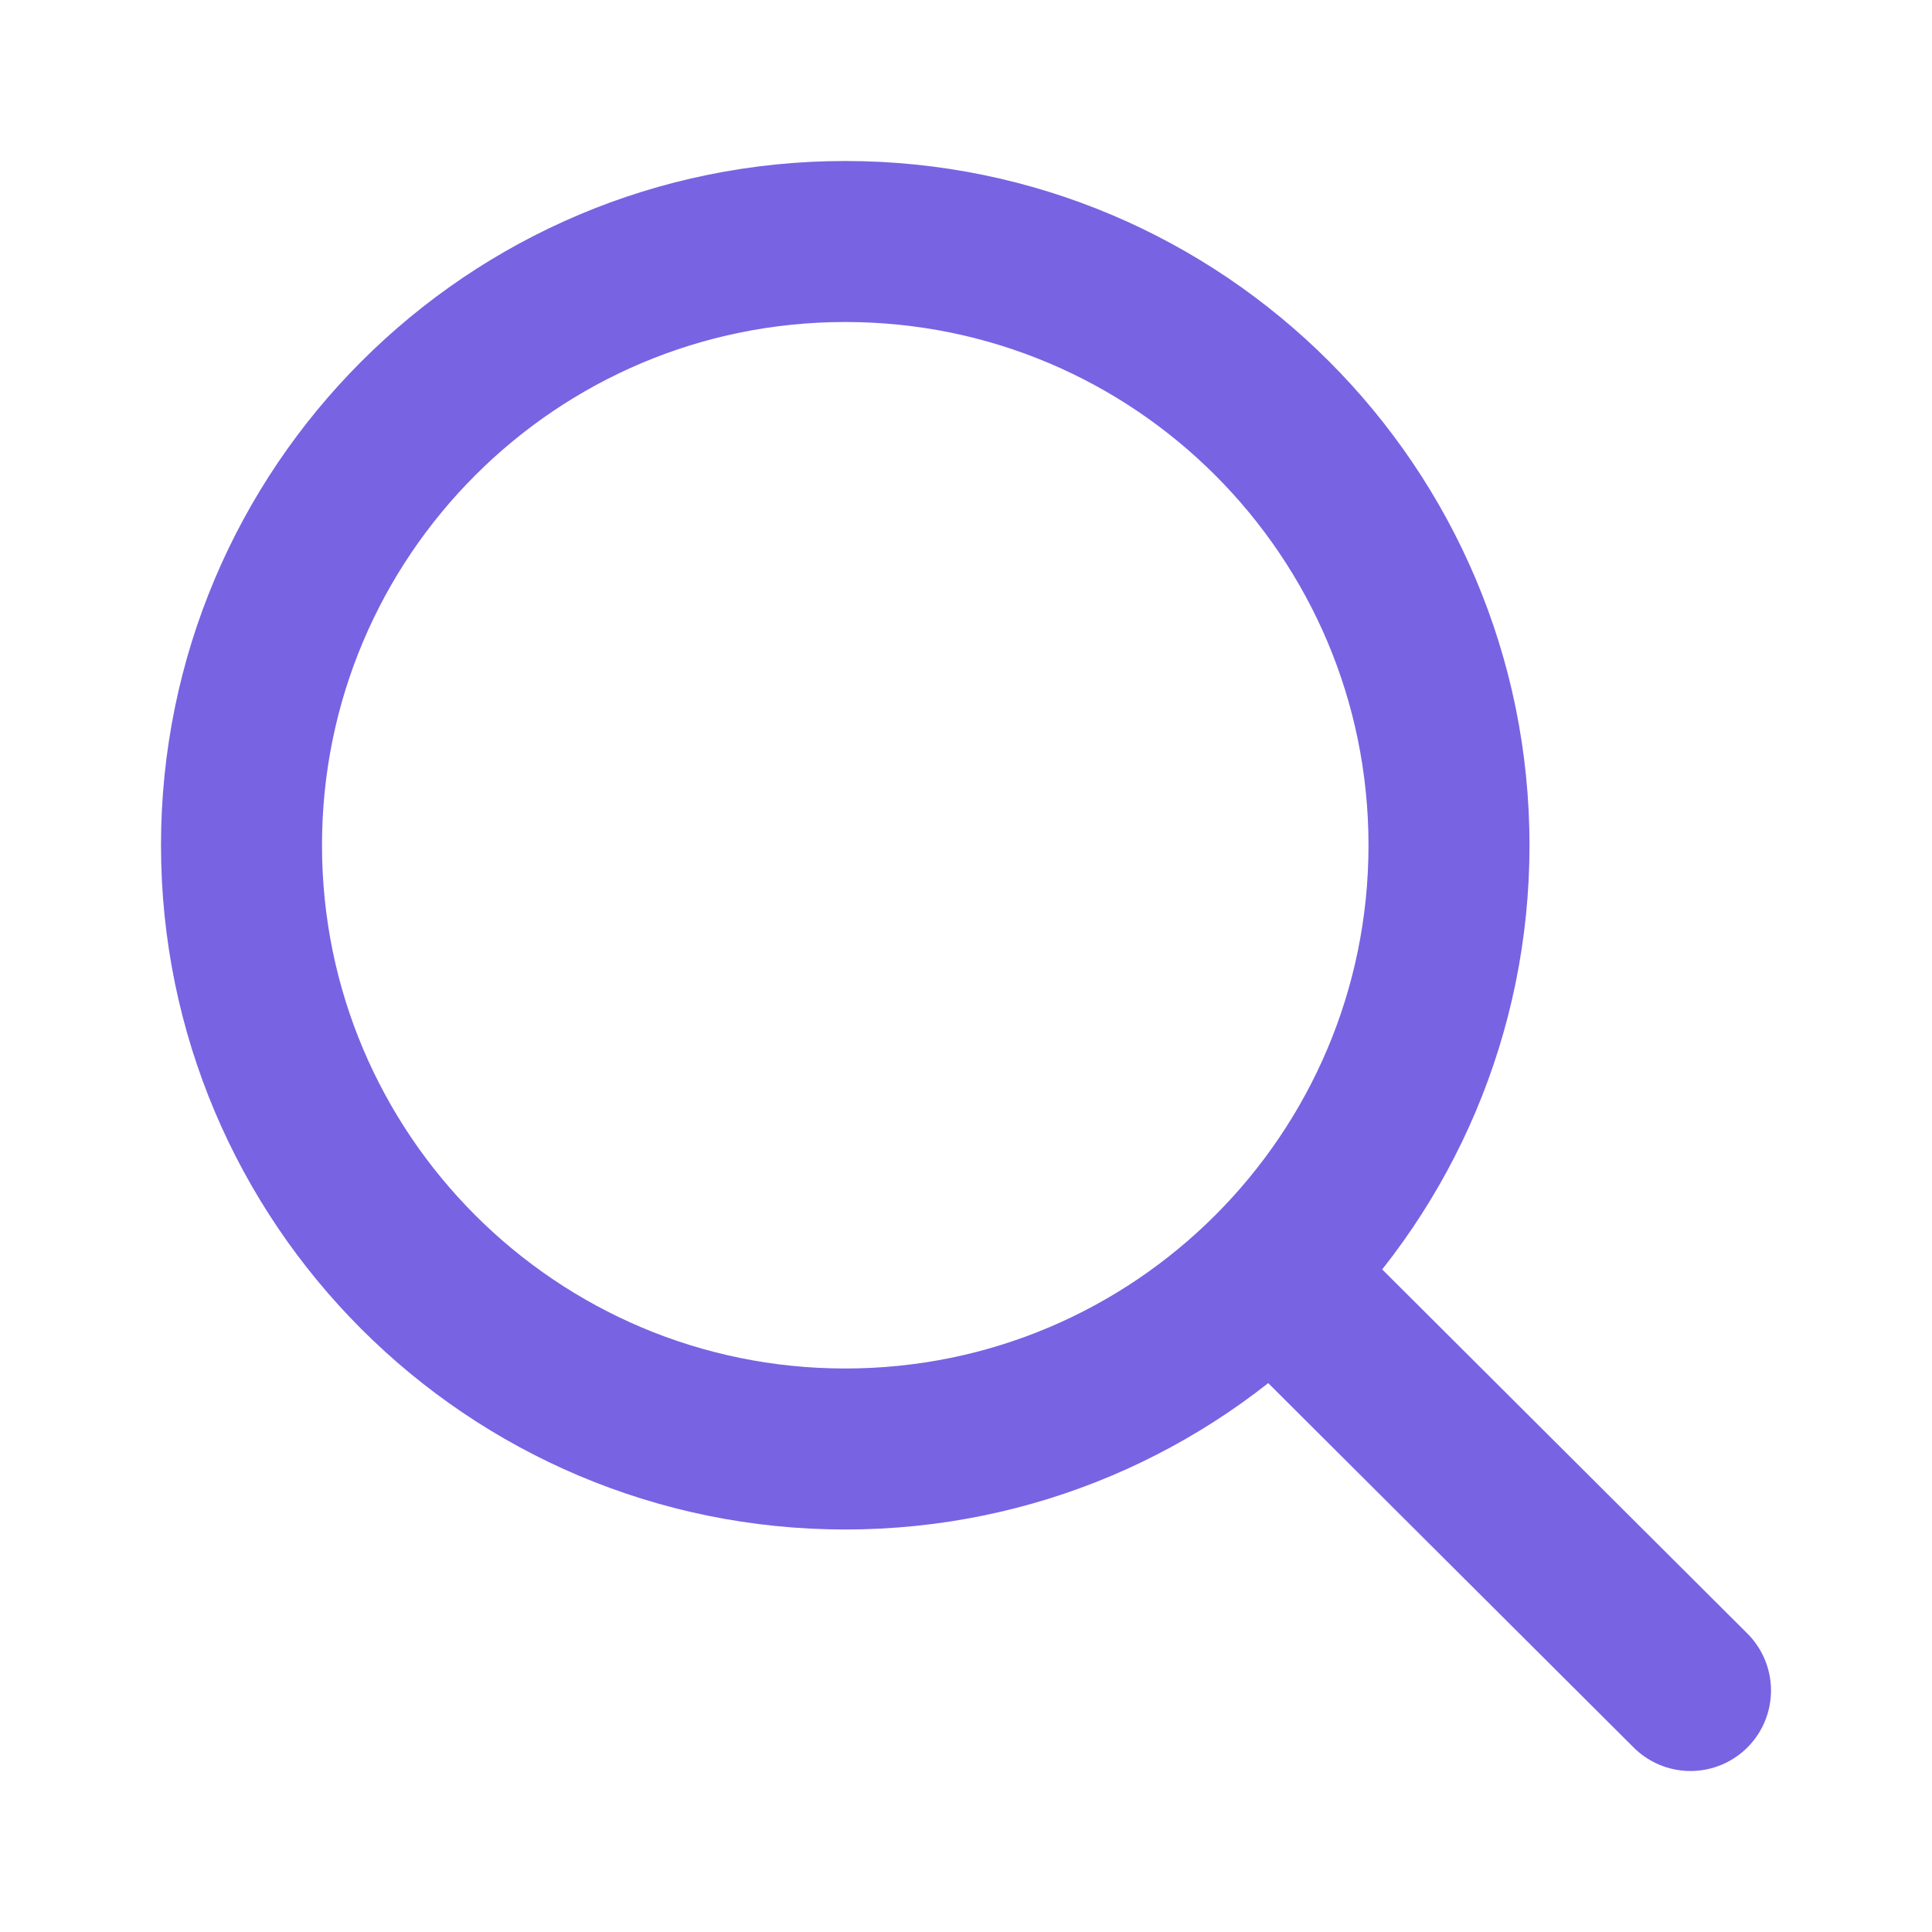
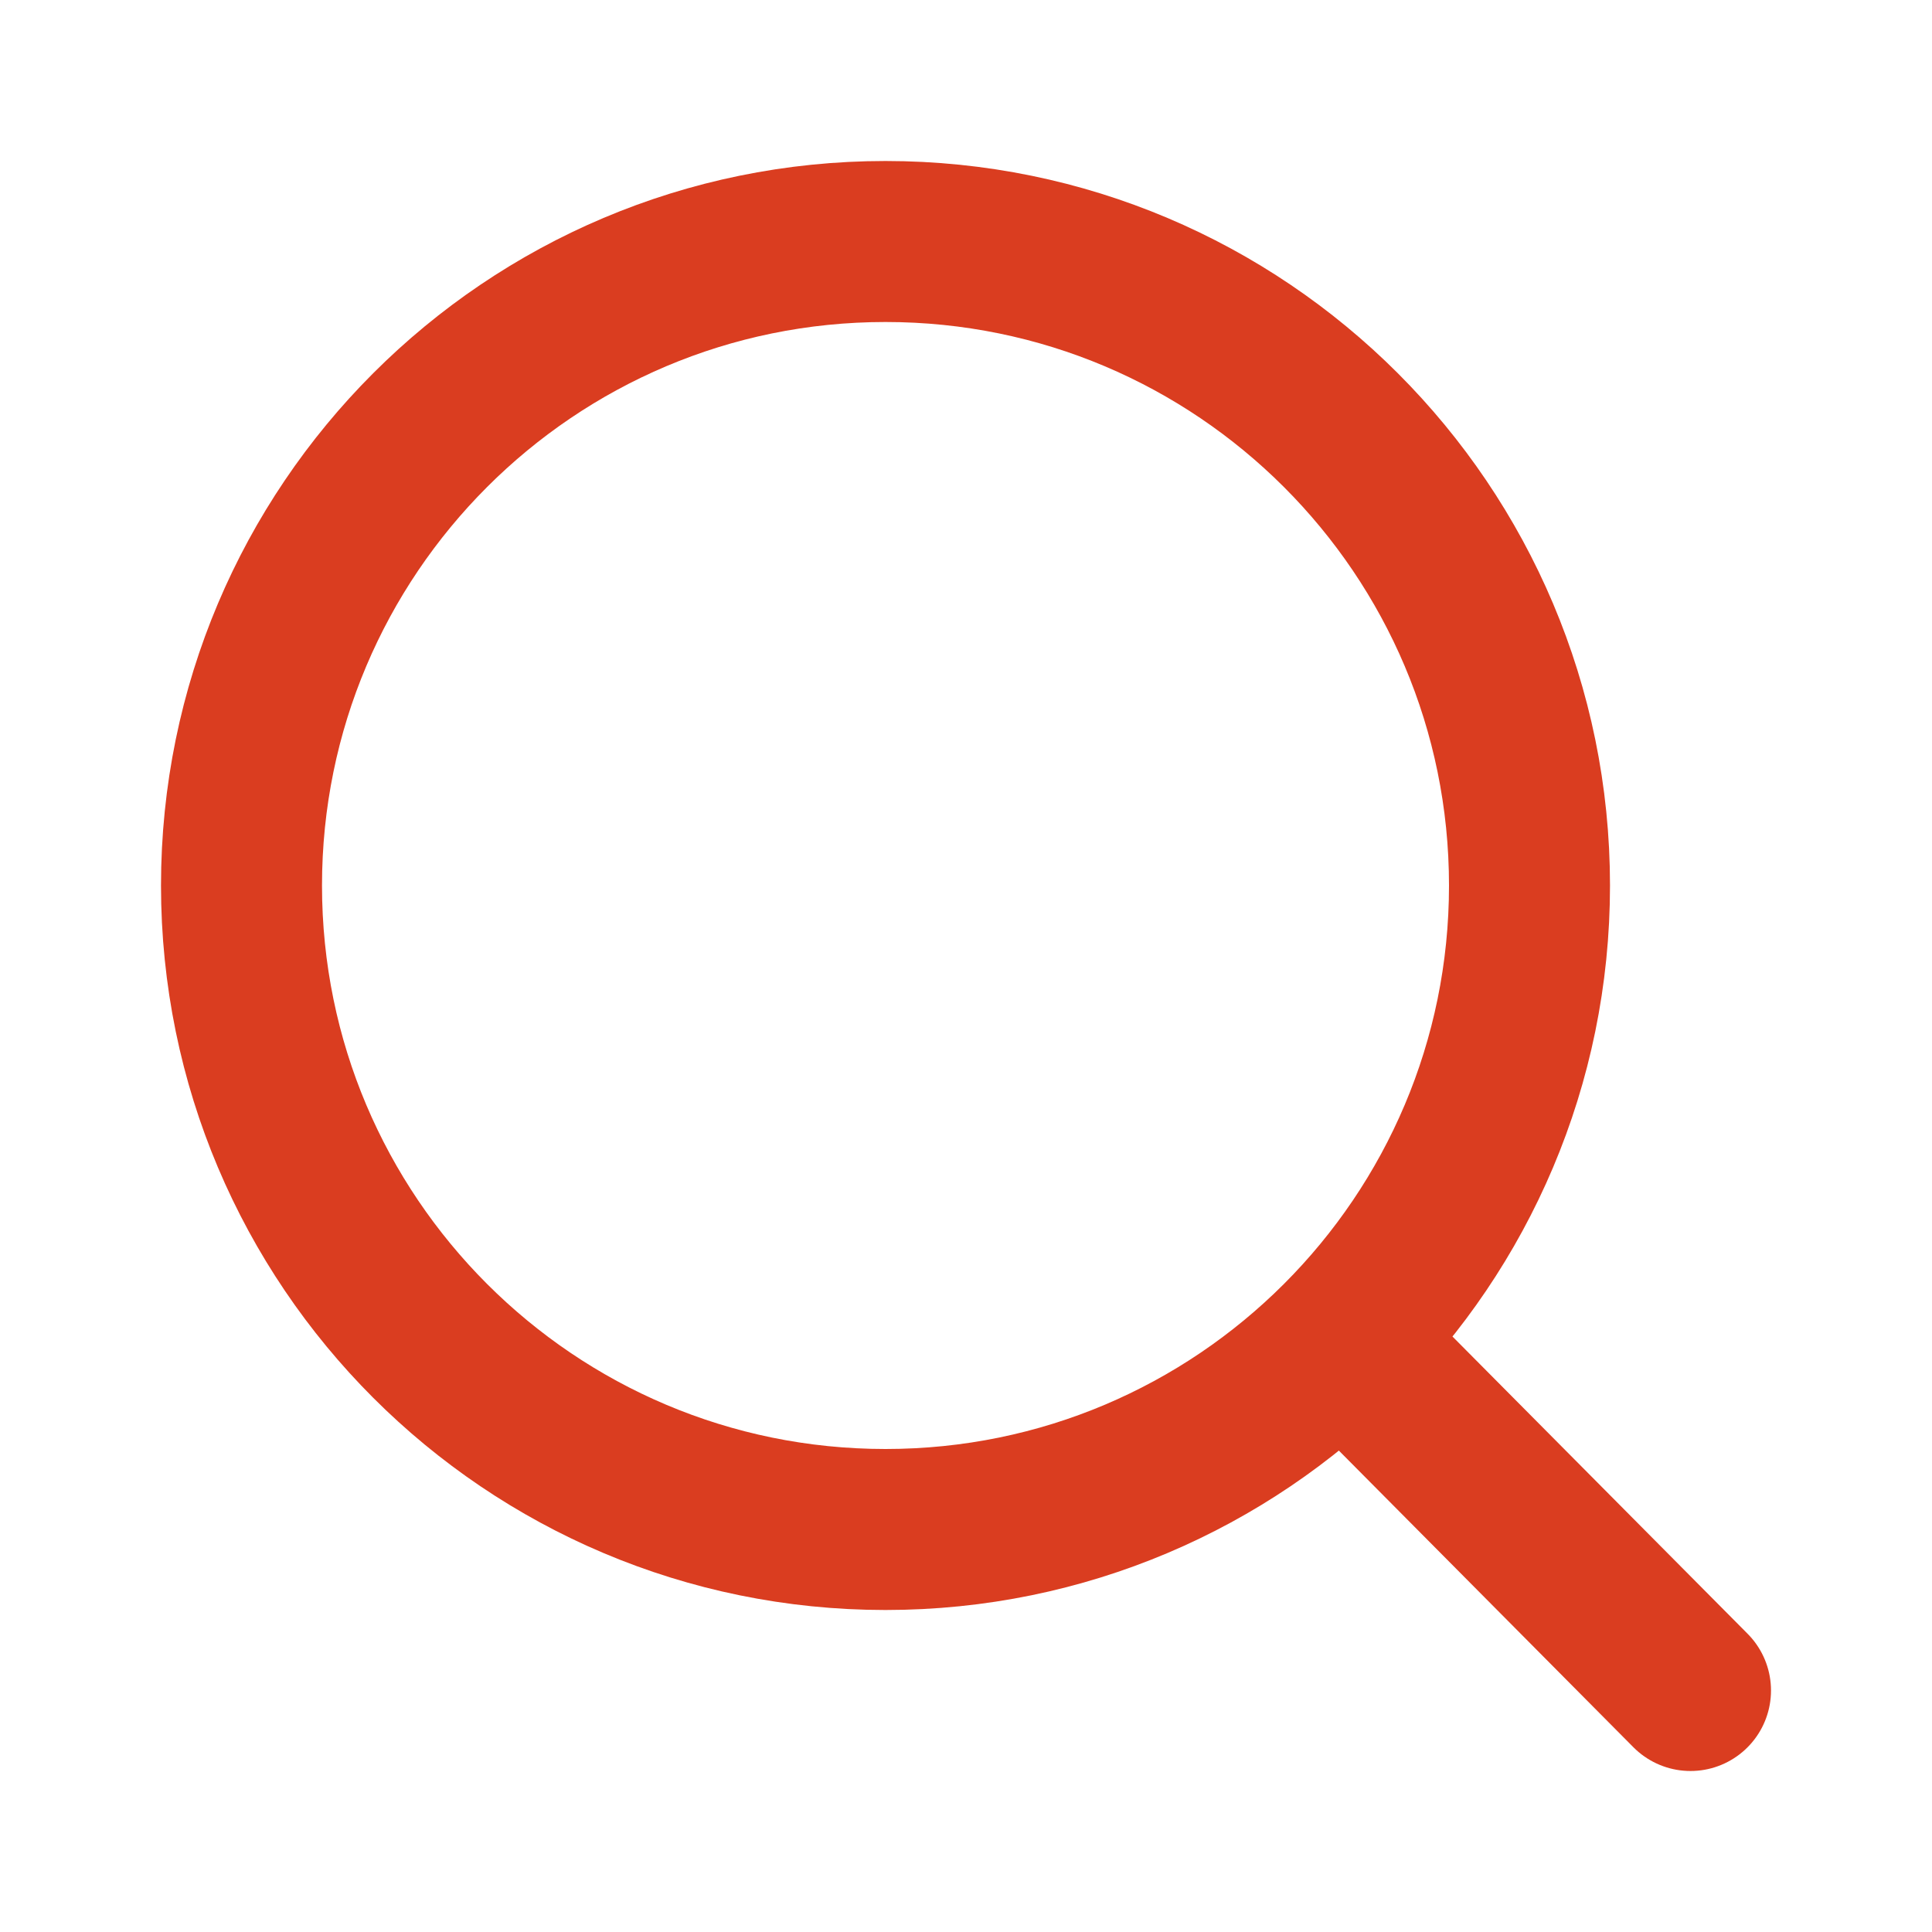
<svg xmlns="http://www.w3.org/2000/svg" width="800px" height="800px" viewBox="0 0 24 24" fill="none">
  <g id="SVGRepo_bgCarrier" stroke-width="0" />
  <g id="SVGRepo_tracerCarrier" stroke-linecap="round" stroke-linejoin="round" />
  <g id="SVGRepo_iconCarrier">
-     <path d="M15.796 15.811L21 21M18 10.5C18 14.642 14.642 18 10.5 18C6.358 18 3 14.642 3 10.5C3 6.358 6.358 3 10.5 3C14.642 3 18 6.358 18 10.5Z" stroke="#7863e3" stroke-width="2" stroke-linecap="round" stroke-linejoin="round" />
+     <path d="M16.672 16.641L21 21M19 11C19 15.418 15.418 19 11 19C6.582 19 3 15.418 3 11C3 6.582 6.582 3 11 3C15.418 3 19 6.582 19 11Z" stroke="#DA3D20" stroke-width="2" stroke-linecap="round" stroke-linejoin="round" />
  </g>
</svg>
